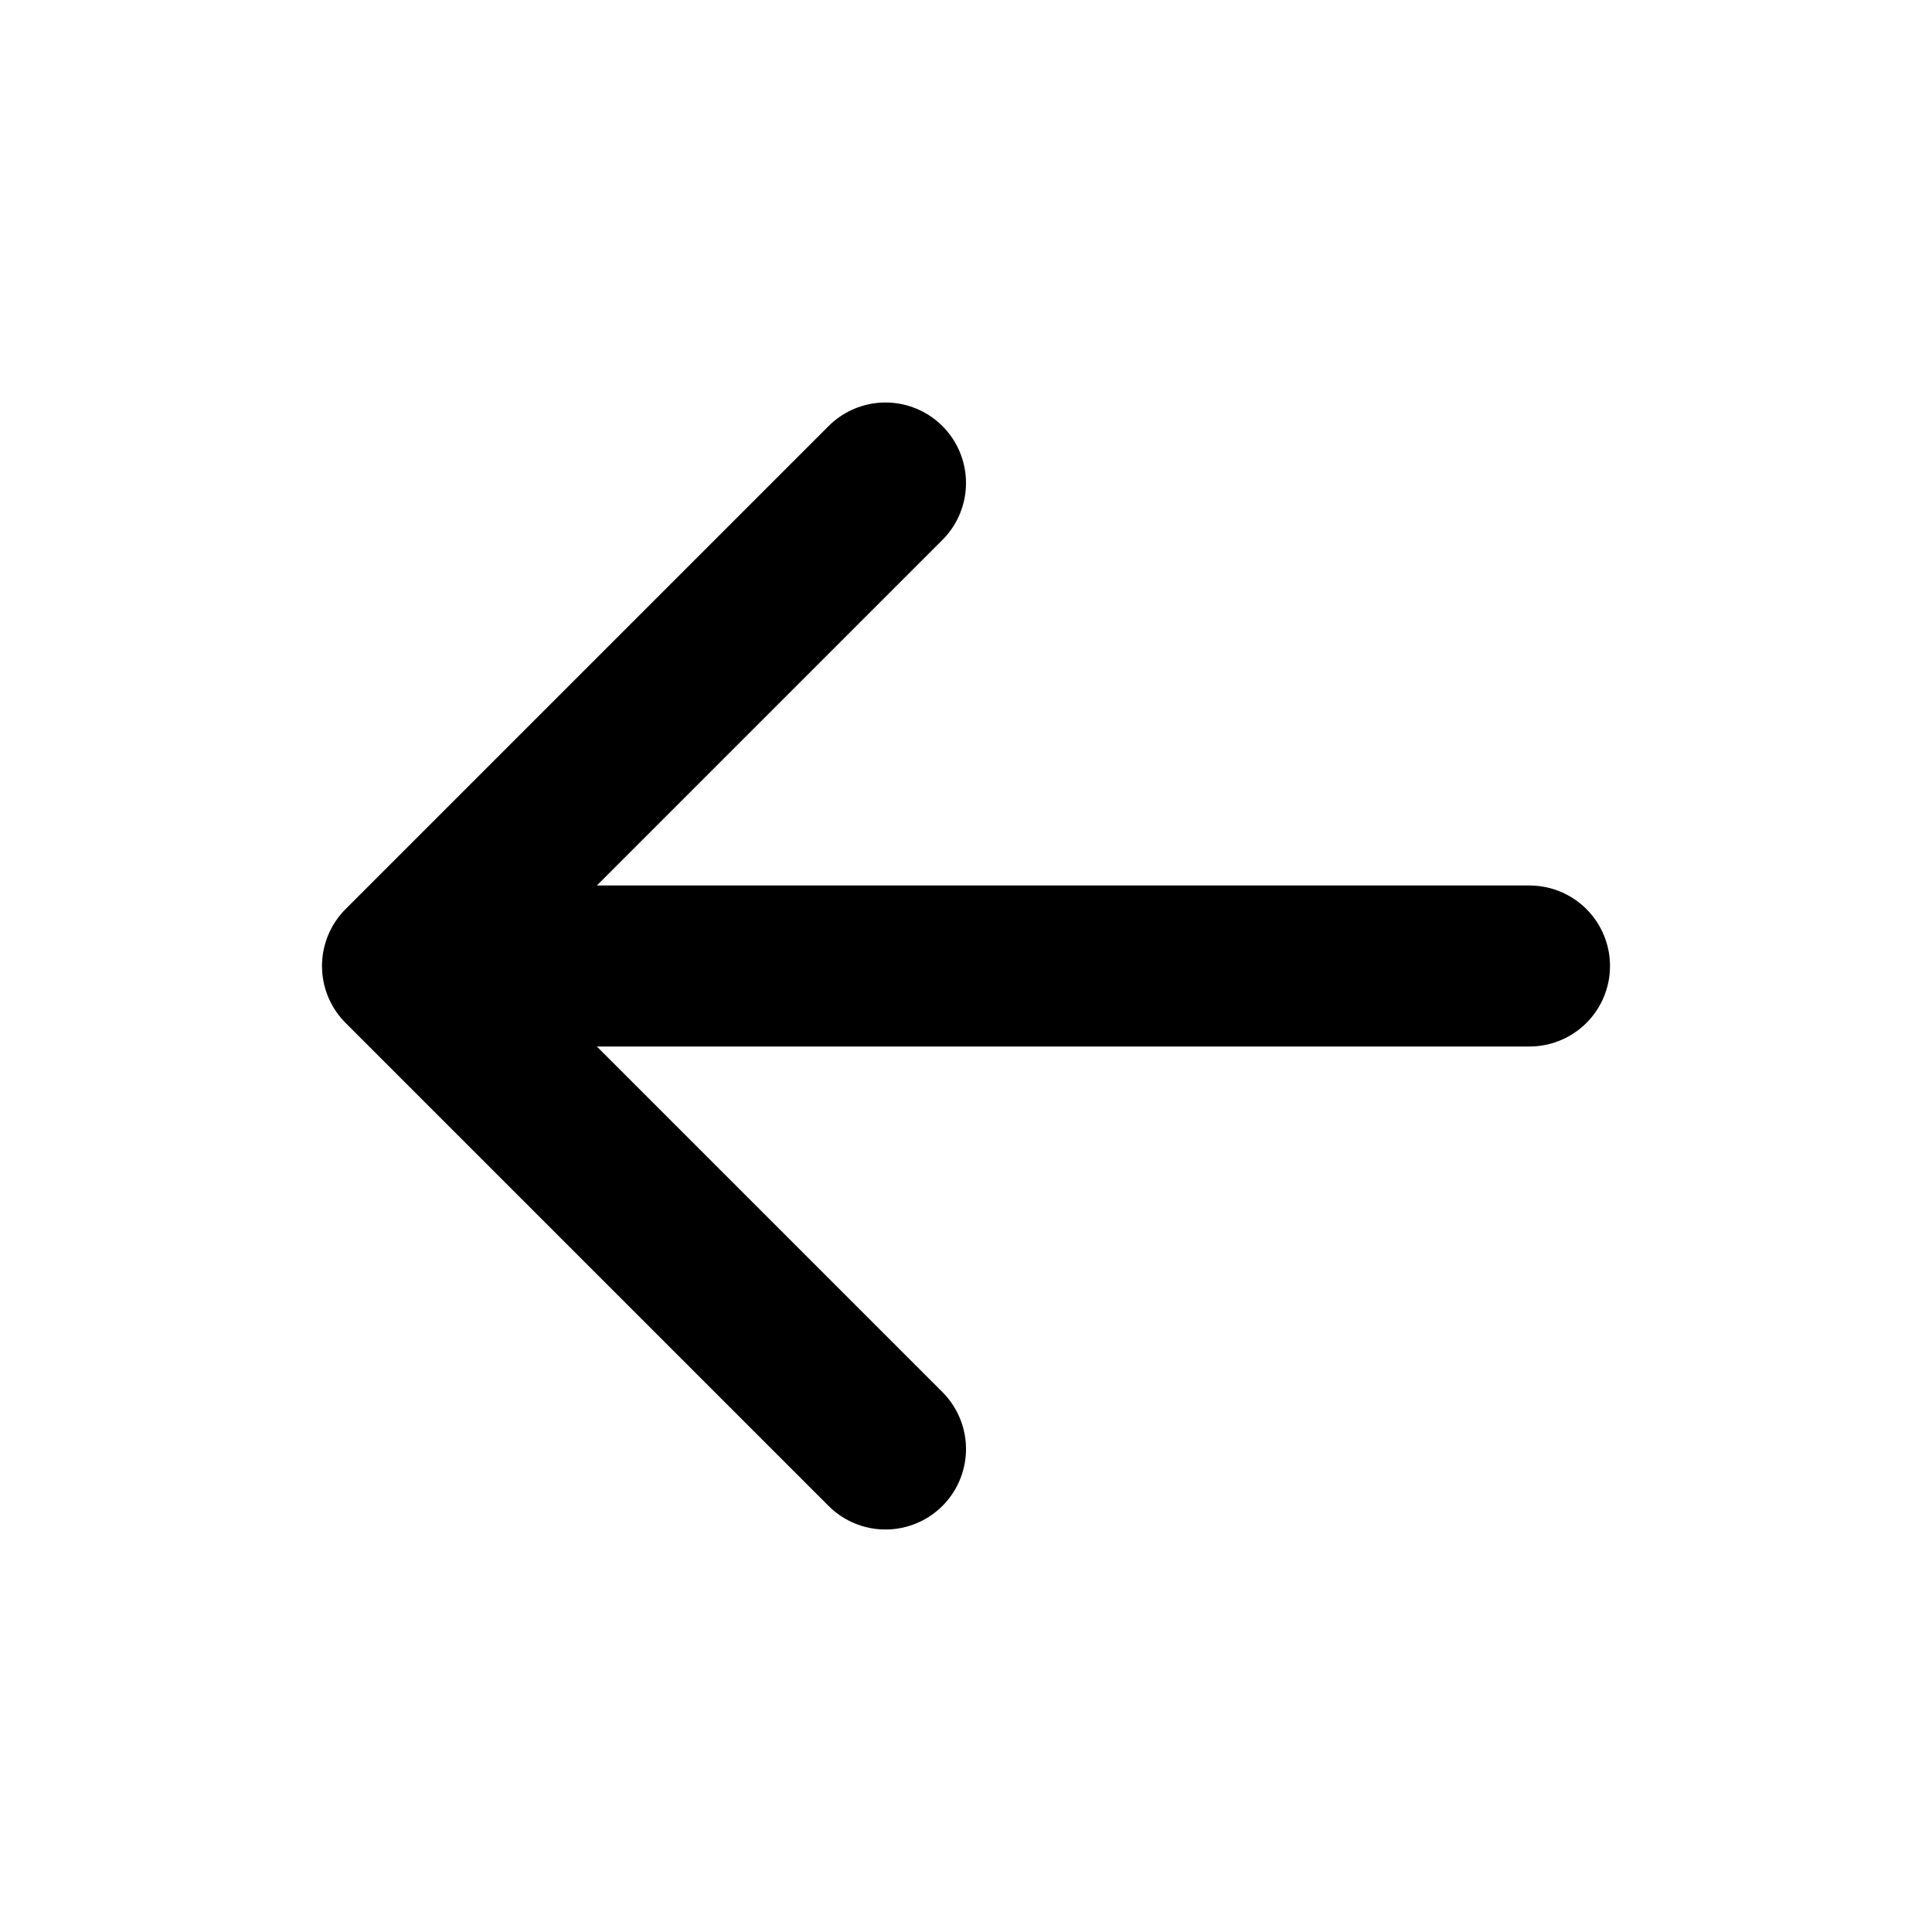
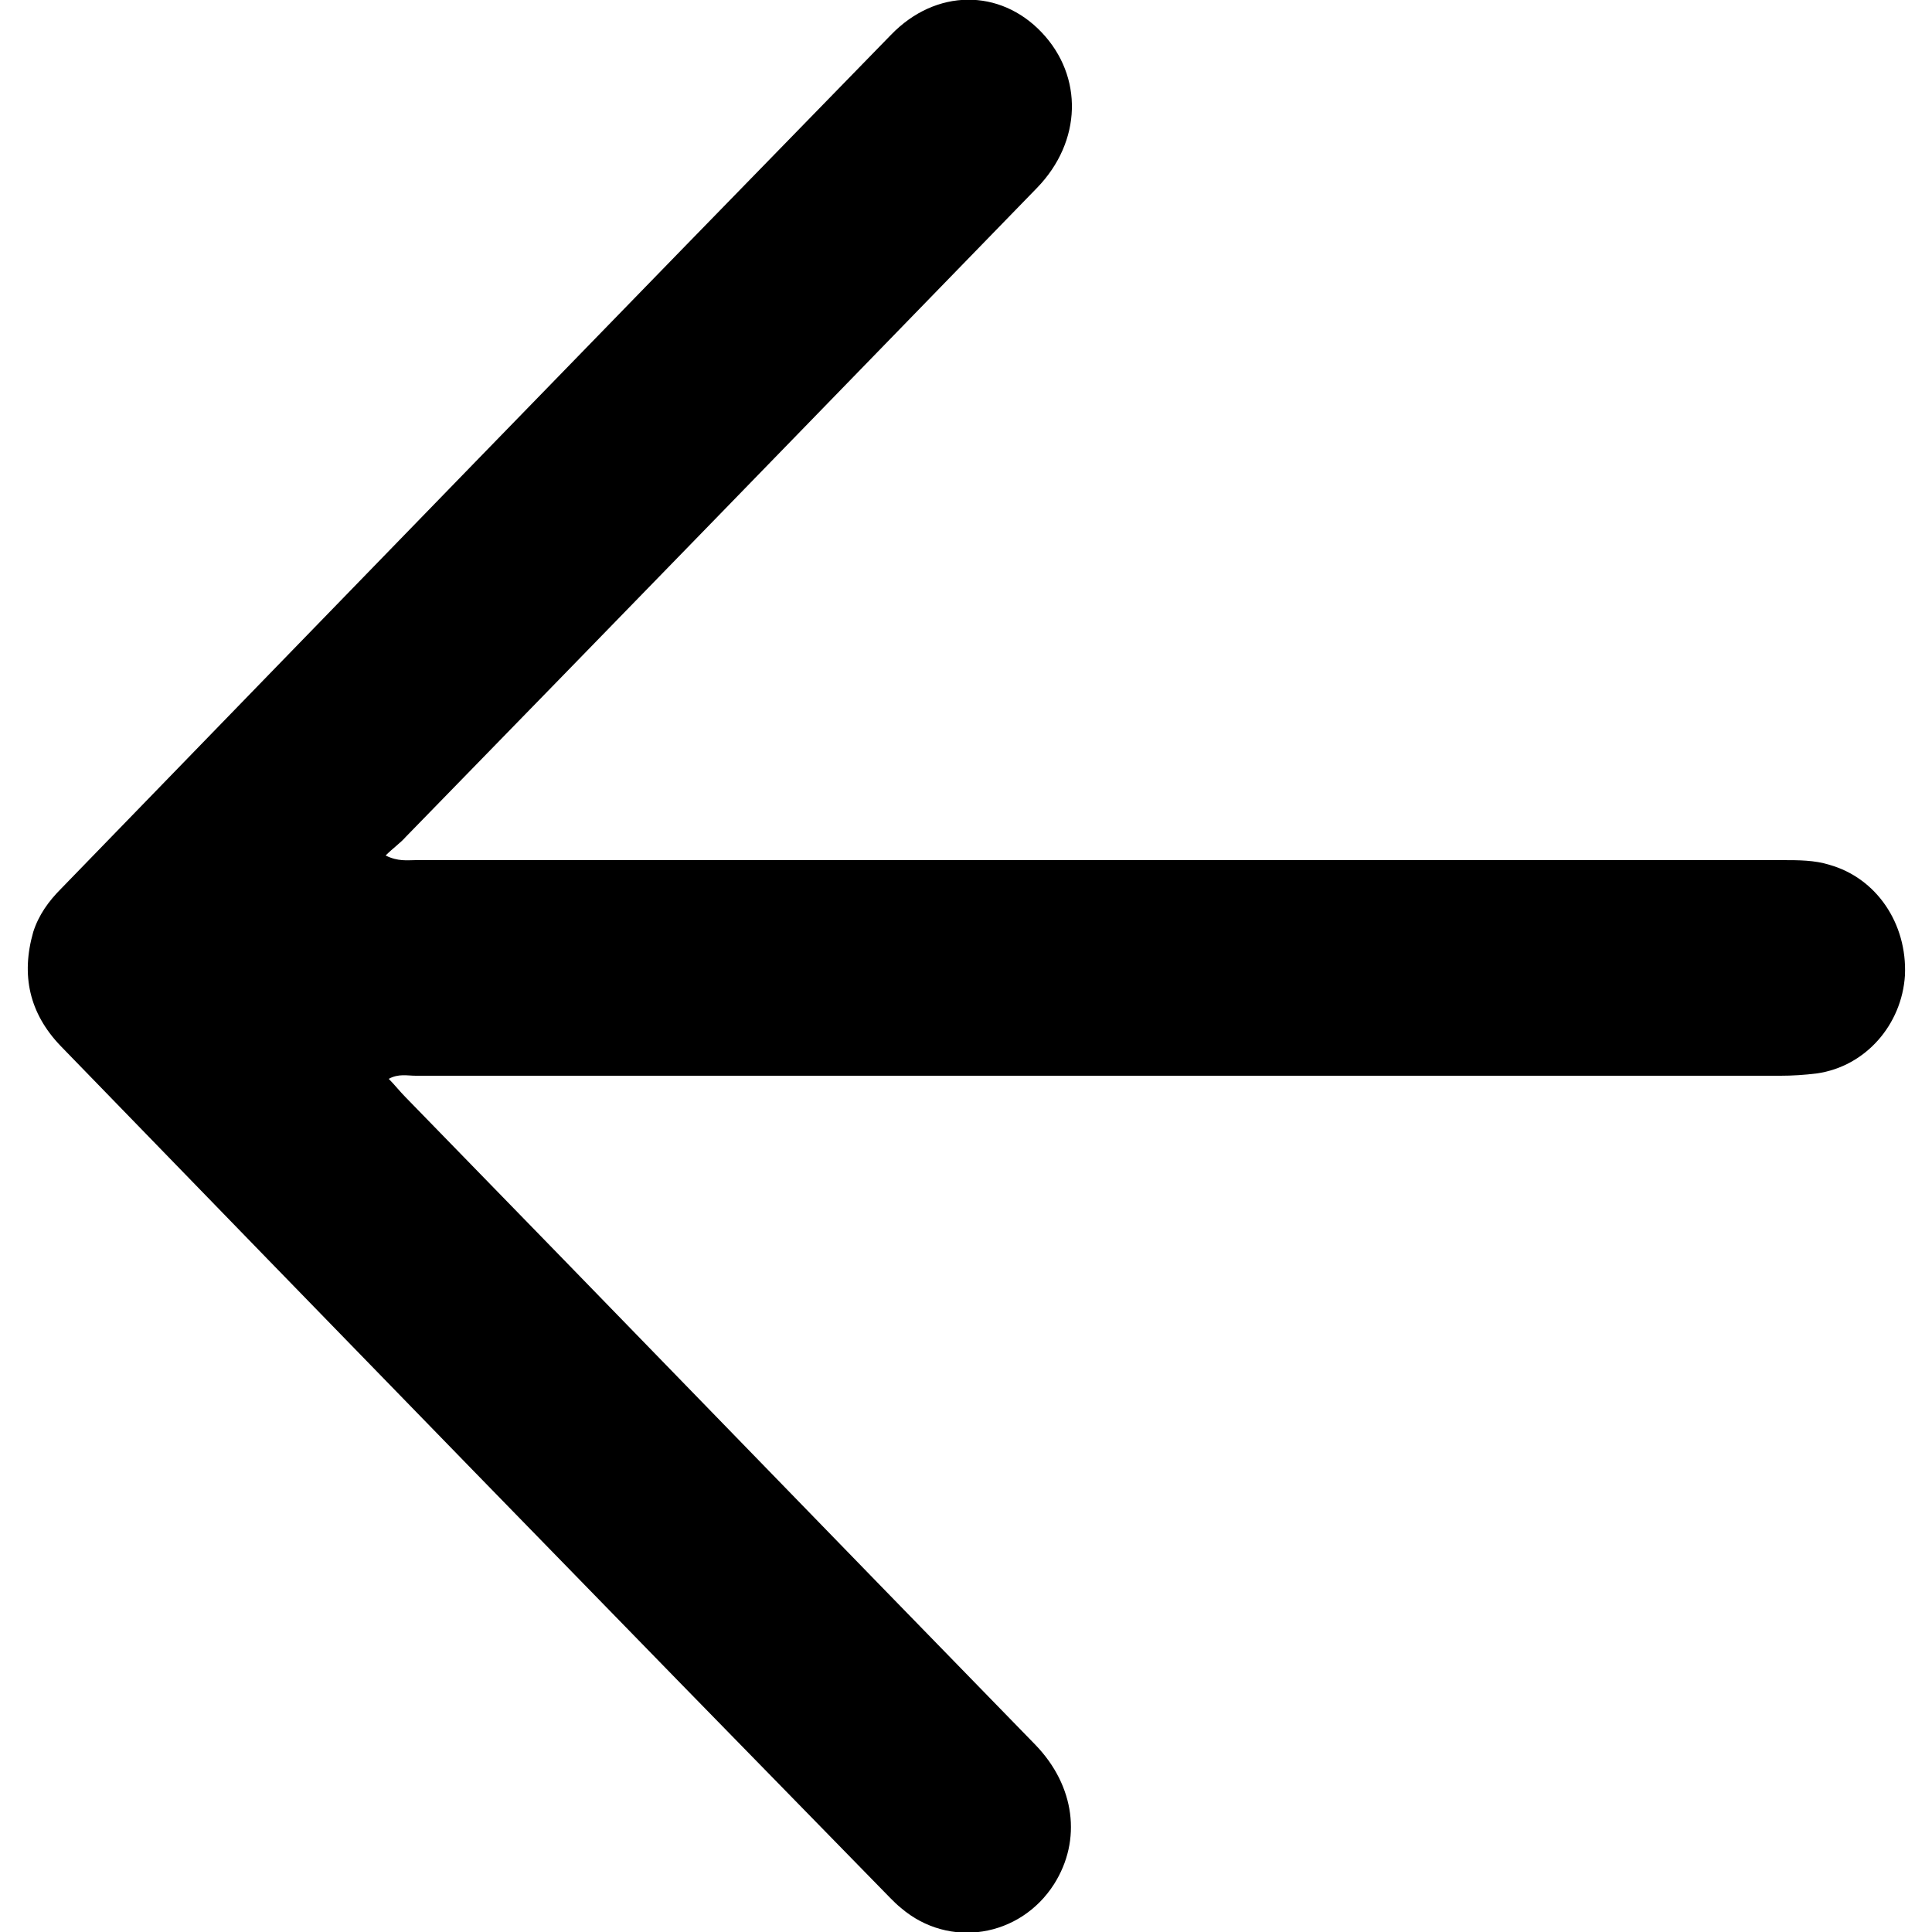
- <svg xmlns="http://www.w3.org/2000/svg" id="svg-swiper-arrow" viewBox="0 0 24 24" fill="none">
-   <path d="M5 12H19M5 12L11 6M5 12L11 18" stroke="currentColor" stroke-width="2" stroke-linecap="round" stroke-linejoin="round" />
+ <svg xmlns="http://www.w3.org/2000/svg" id="svg-swiper-arrow" viewBox="0 0 250 250" fill="none">
+   <path d="M49.9 110.7C51.5 111.5 52.7 111.3 53.8 111.3C112.8 111.3 171.7 111.3 230.7 111.3C232.7 111.3 234.8 111.3 236.7 111.9C242.8 113.6 246.8 119.5 246.5 126.2C246.1 132.6 241.4 138 235.1 138.9C233.5 139.1 231.9 139.2 230.4 139.2C171.5 139.2 112.6 139.2 53.8 139.2C52.7 139.2 51.6 138.9 50.3 139.6C51.1 140.4 51.7 141.2 52.5 142C79.7 169.9 106.8 197.9 134 225.8C139.1 231.1 140 238.1 136.4 243.8C132 250.7 122.8 252.2 116.6 246.9C116.1 246.5 115.7 246.1 115.2 245.6C79.2 208.8 43.5 172.1 7.8 135.3C3.8 131.1 2.7 126.2 4.3 120.6C5 118.4 6.3 116.6 7.9 115C43.7 78.1 79.4 41.3 115.3 4.5C121.1 -1.5 129.4 -1.5 134.8 4.2C140.2 9.9 140 18.3 134.2 24.3C107 52.3 79.8 80.3 52.5 108.3C51.8 109.1 50.9 109.7 49.9 110.7Z" fill="currentColor" />
</svg>
